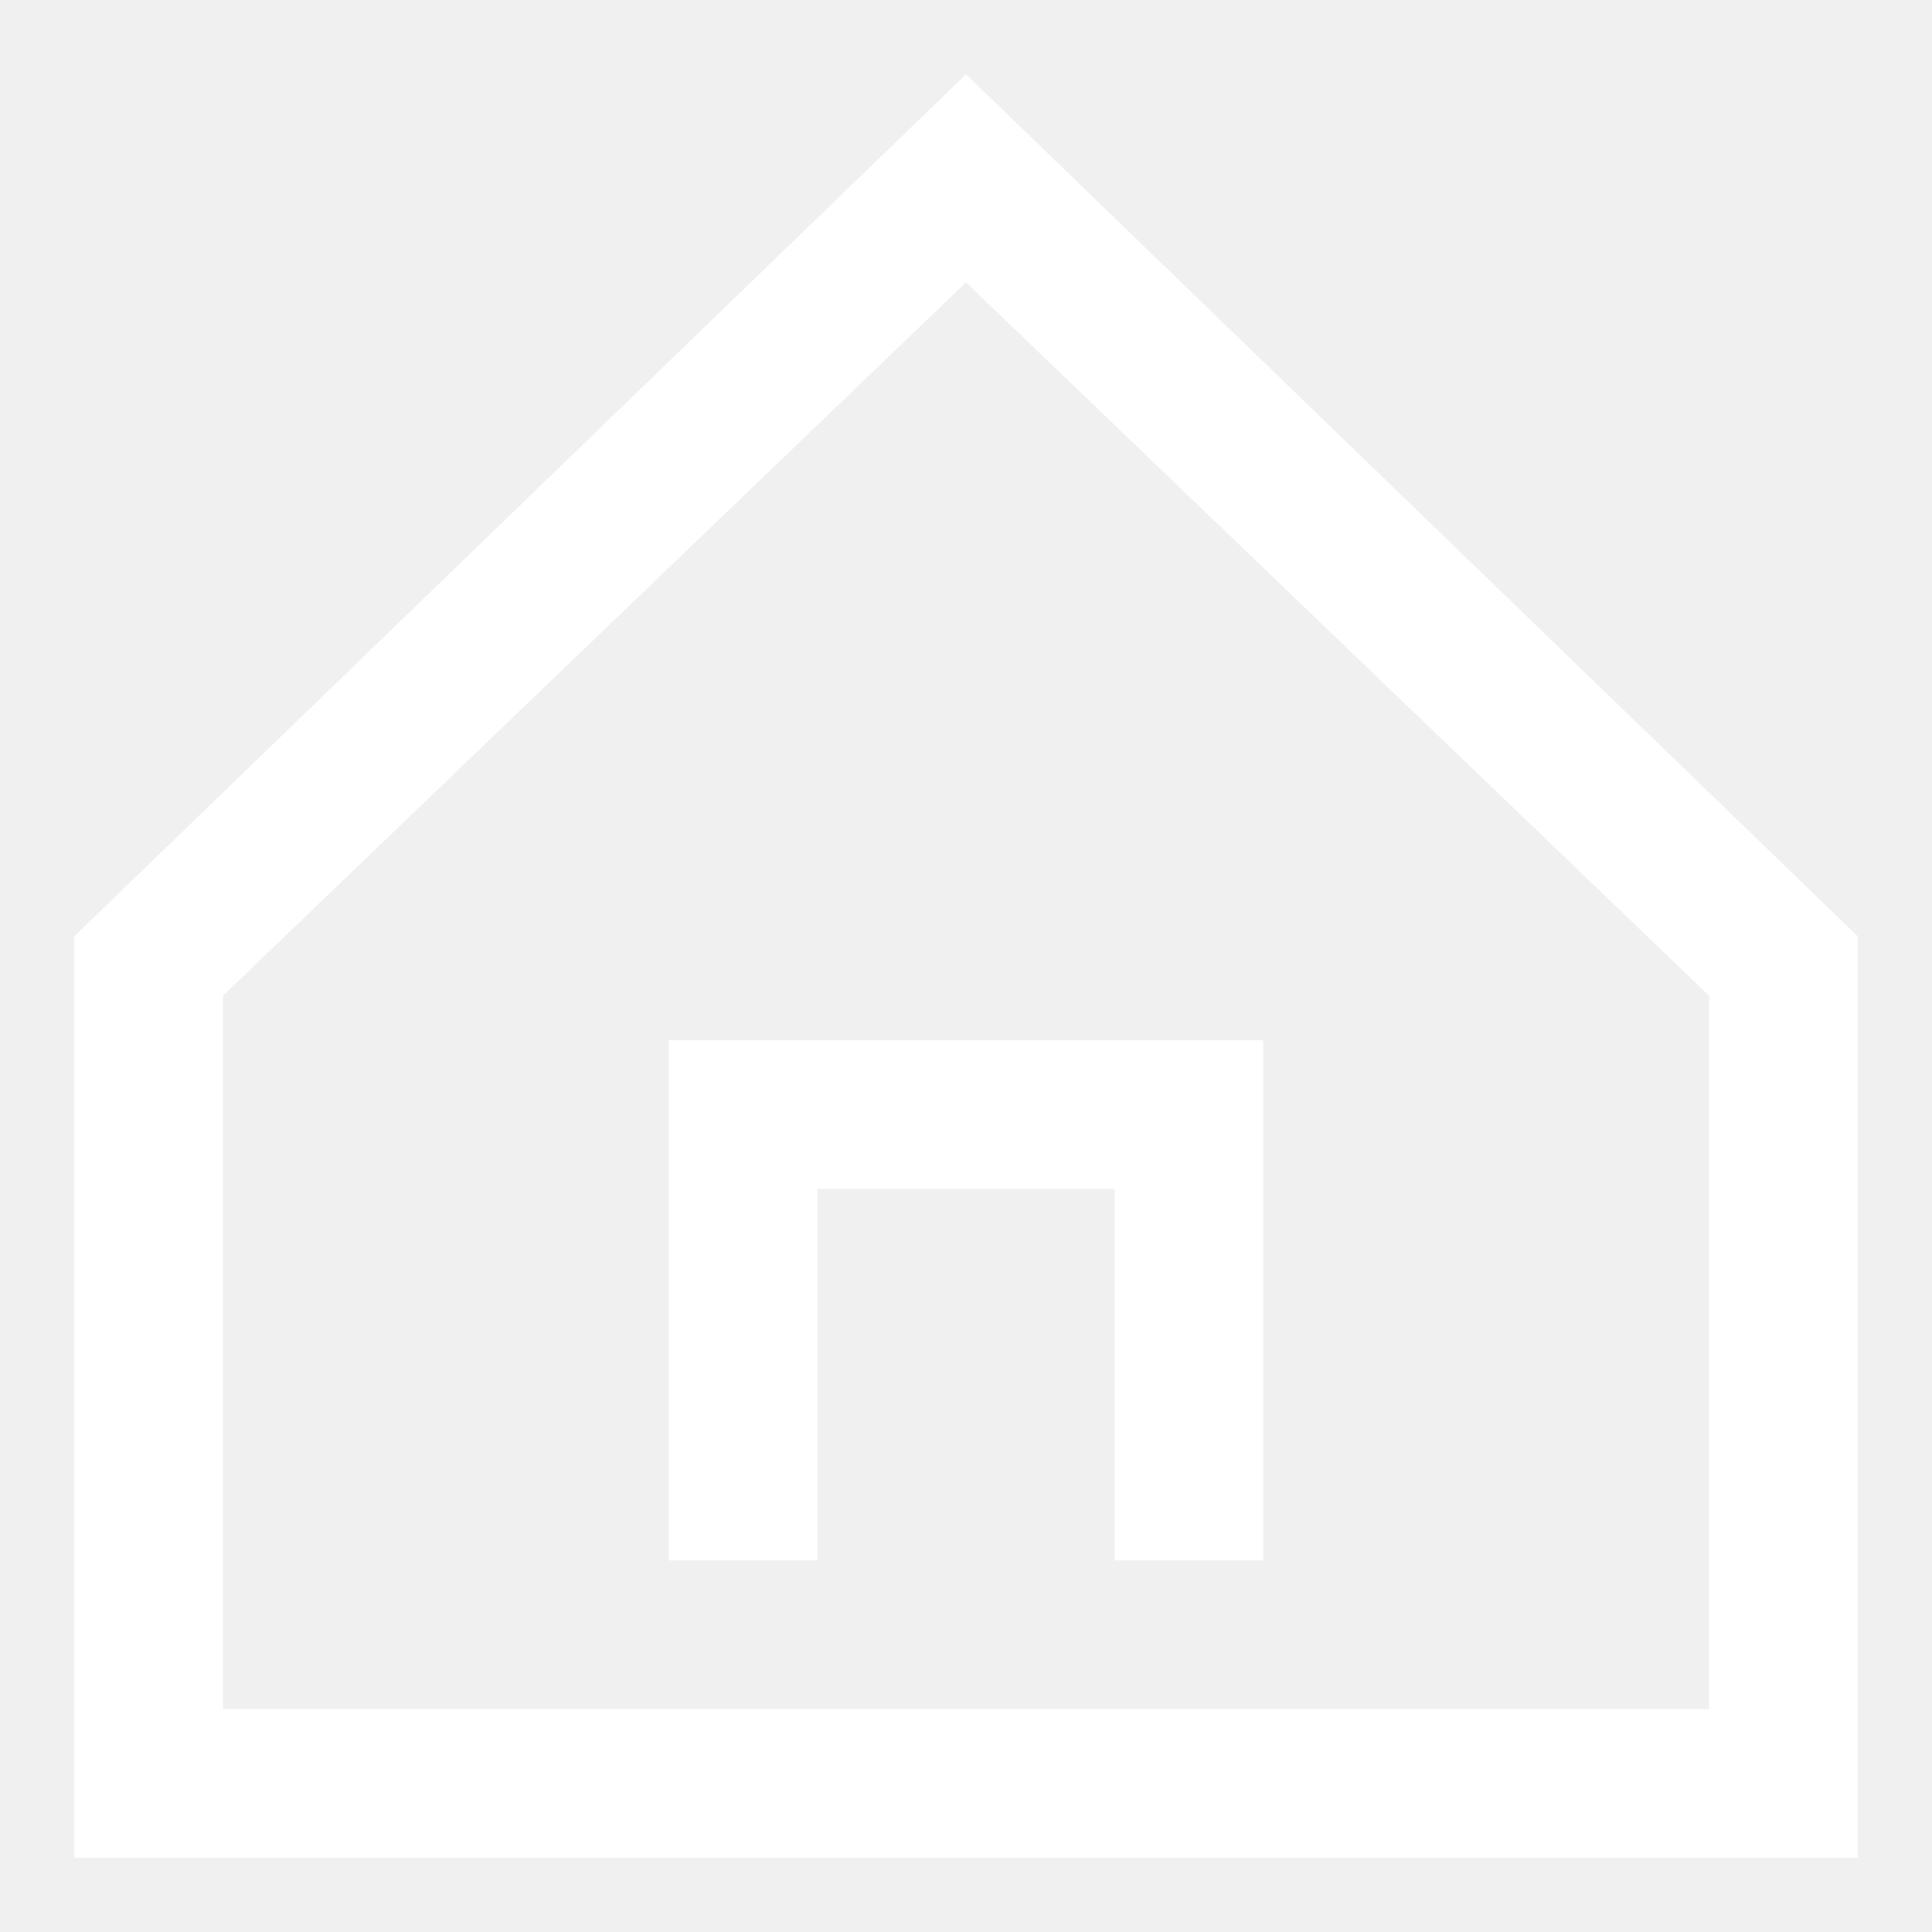
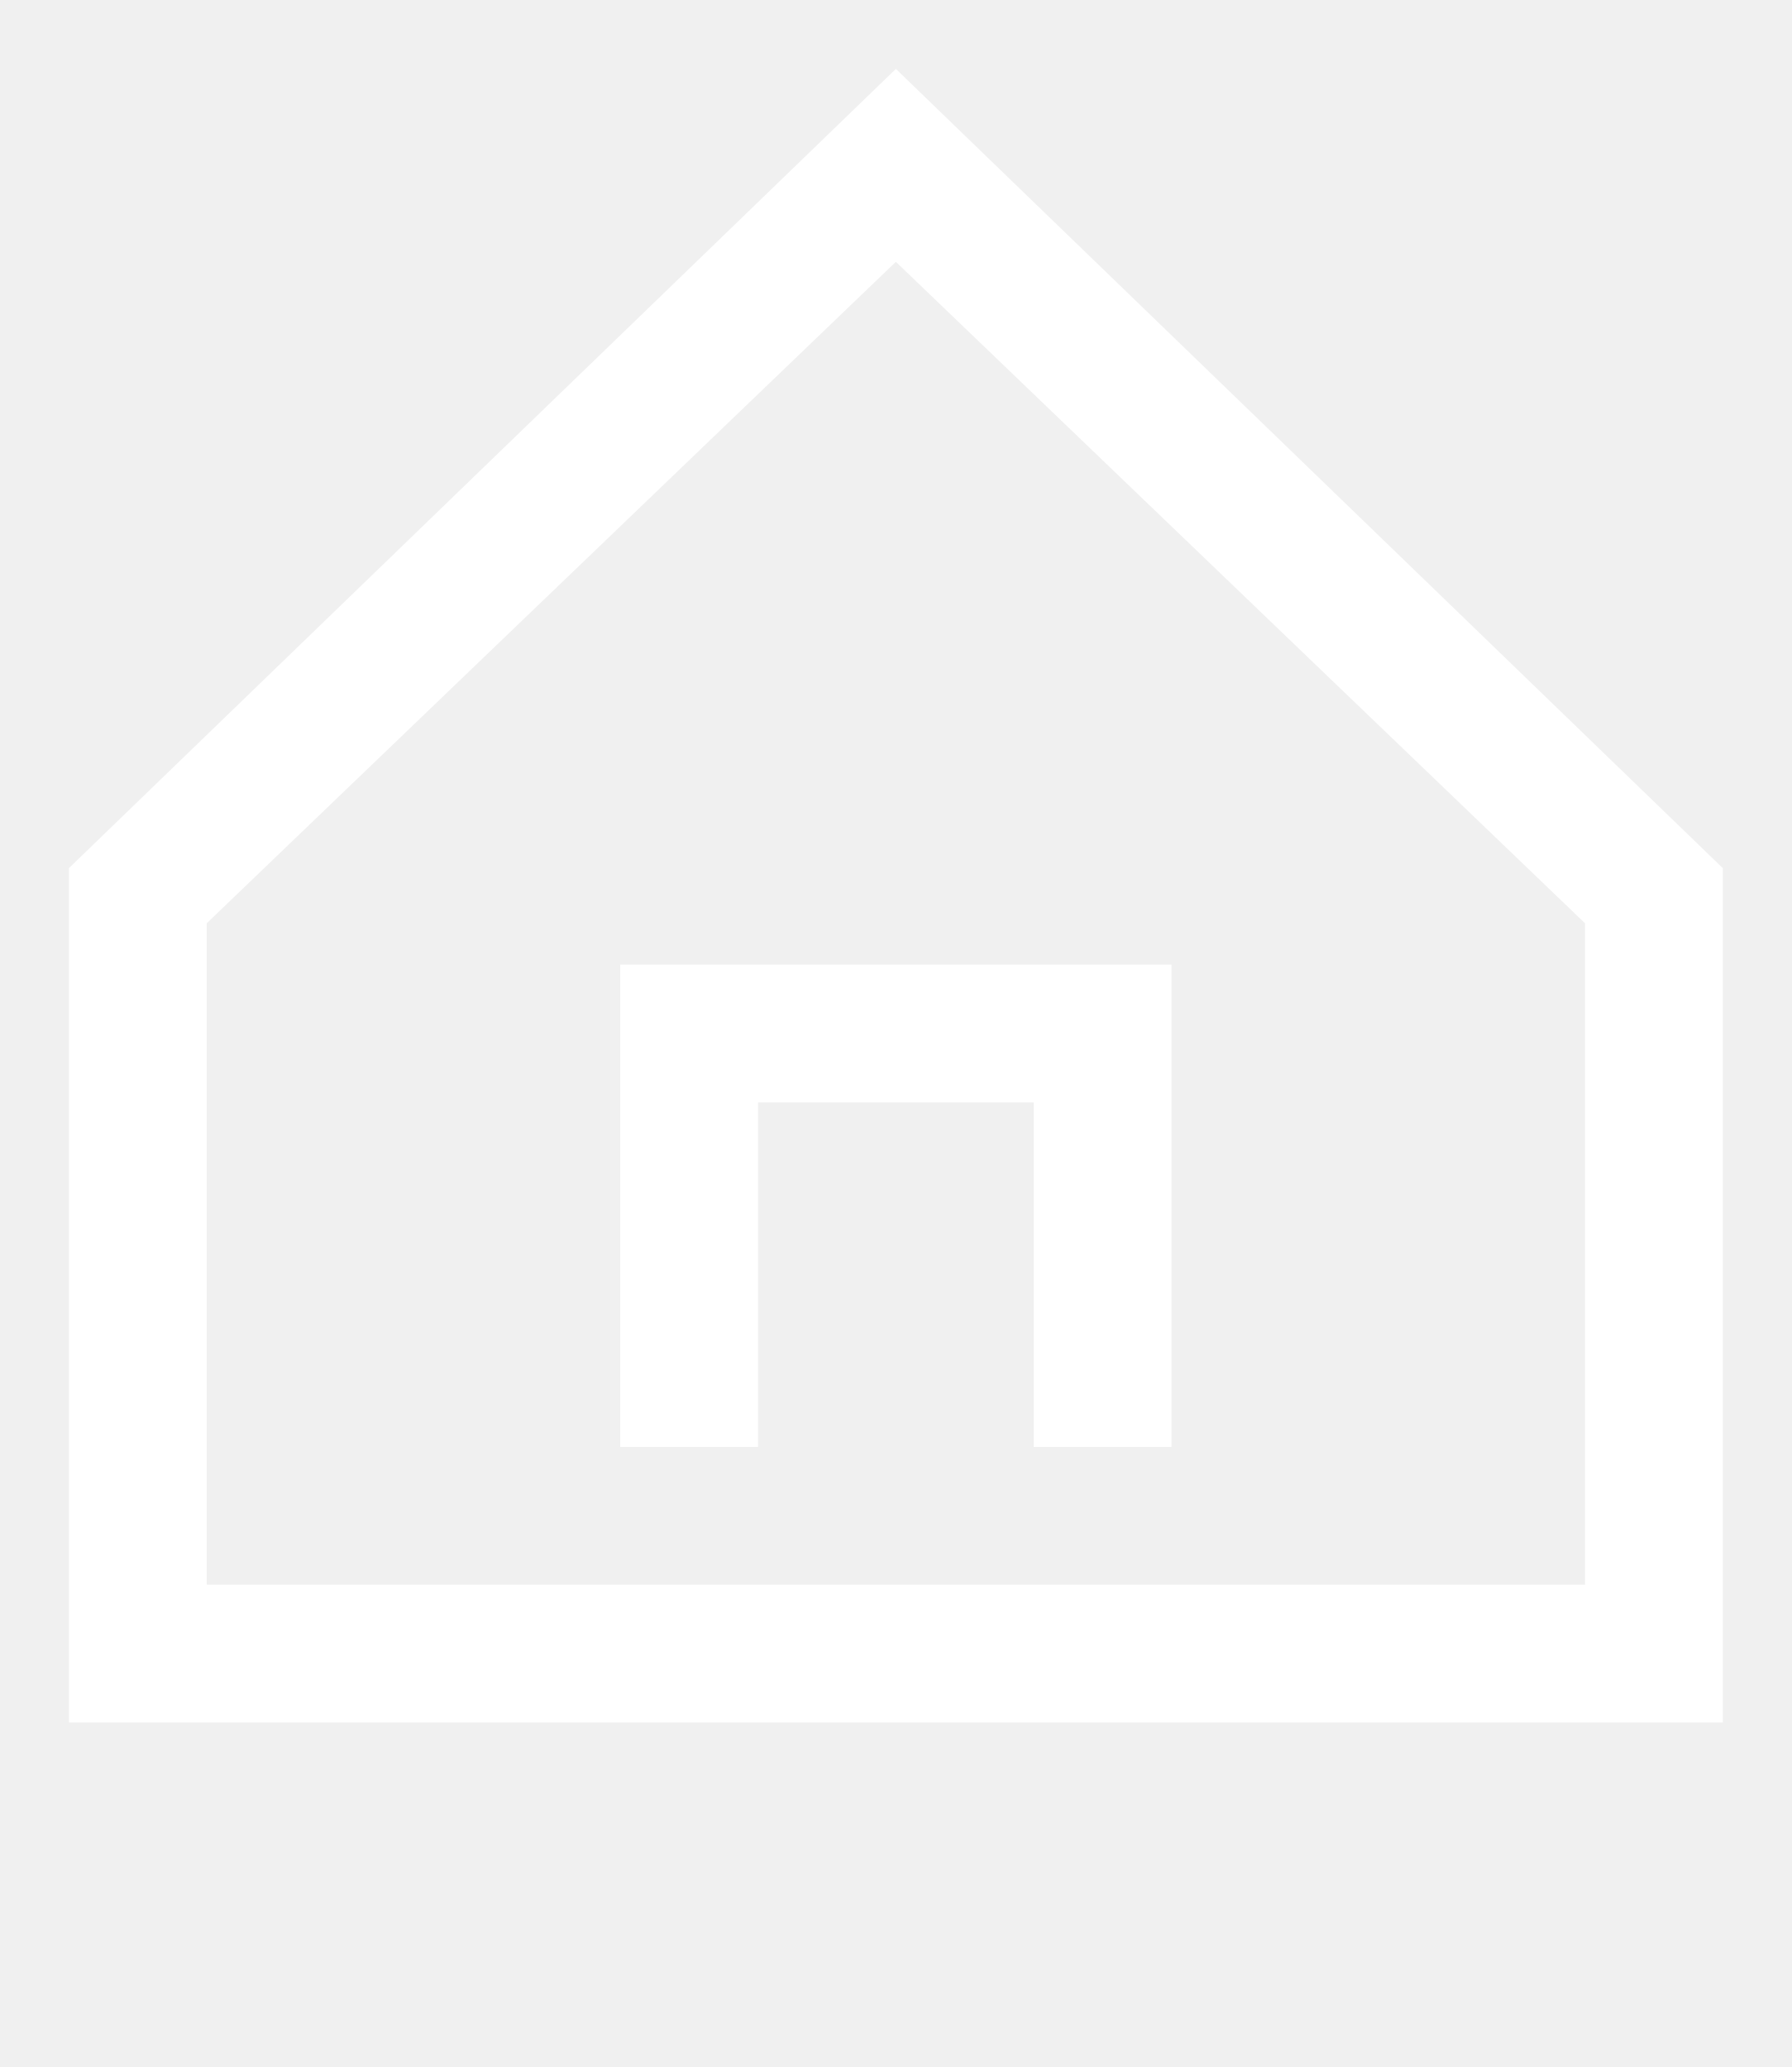
- <svg xmlns="http://www.w3.org/2000/svg" width="13" height="13" viewBox="0 0 13 13" fill="none">
-   <path d="m6.5.5-6 5.8v6.2h12V6.3L6.5.5Zm5 11h-10V6.7l5-4.8 5 4.8v4.8Z" fill="#fff" />
-   <path d="M4.5 10.5h1V8h2v2.5h1V7h-4v3.5Z" fill="#fff" />
+ <svg xmlns="http://www.w3.org/2000/svg" width="13" height="15" fill="none" viewBox="0 0 13 15">
+   <path fill="#fff" d="m6.5.5-6 5.8v6.2h12V6.3L6.5.5Zm5 11h-10V6.7l5-4.8 5 4.8v4.8Z" />
+   <path fill="#fff" d="M4.5 10.5h1V8h2v2.5h1V7h-4v3.5Z" />
</svg>
